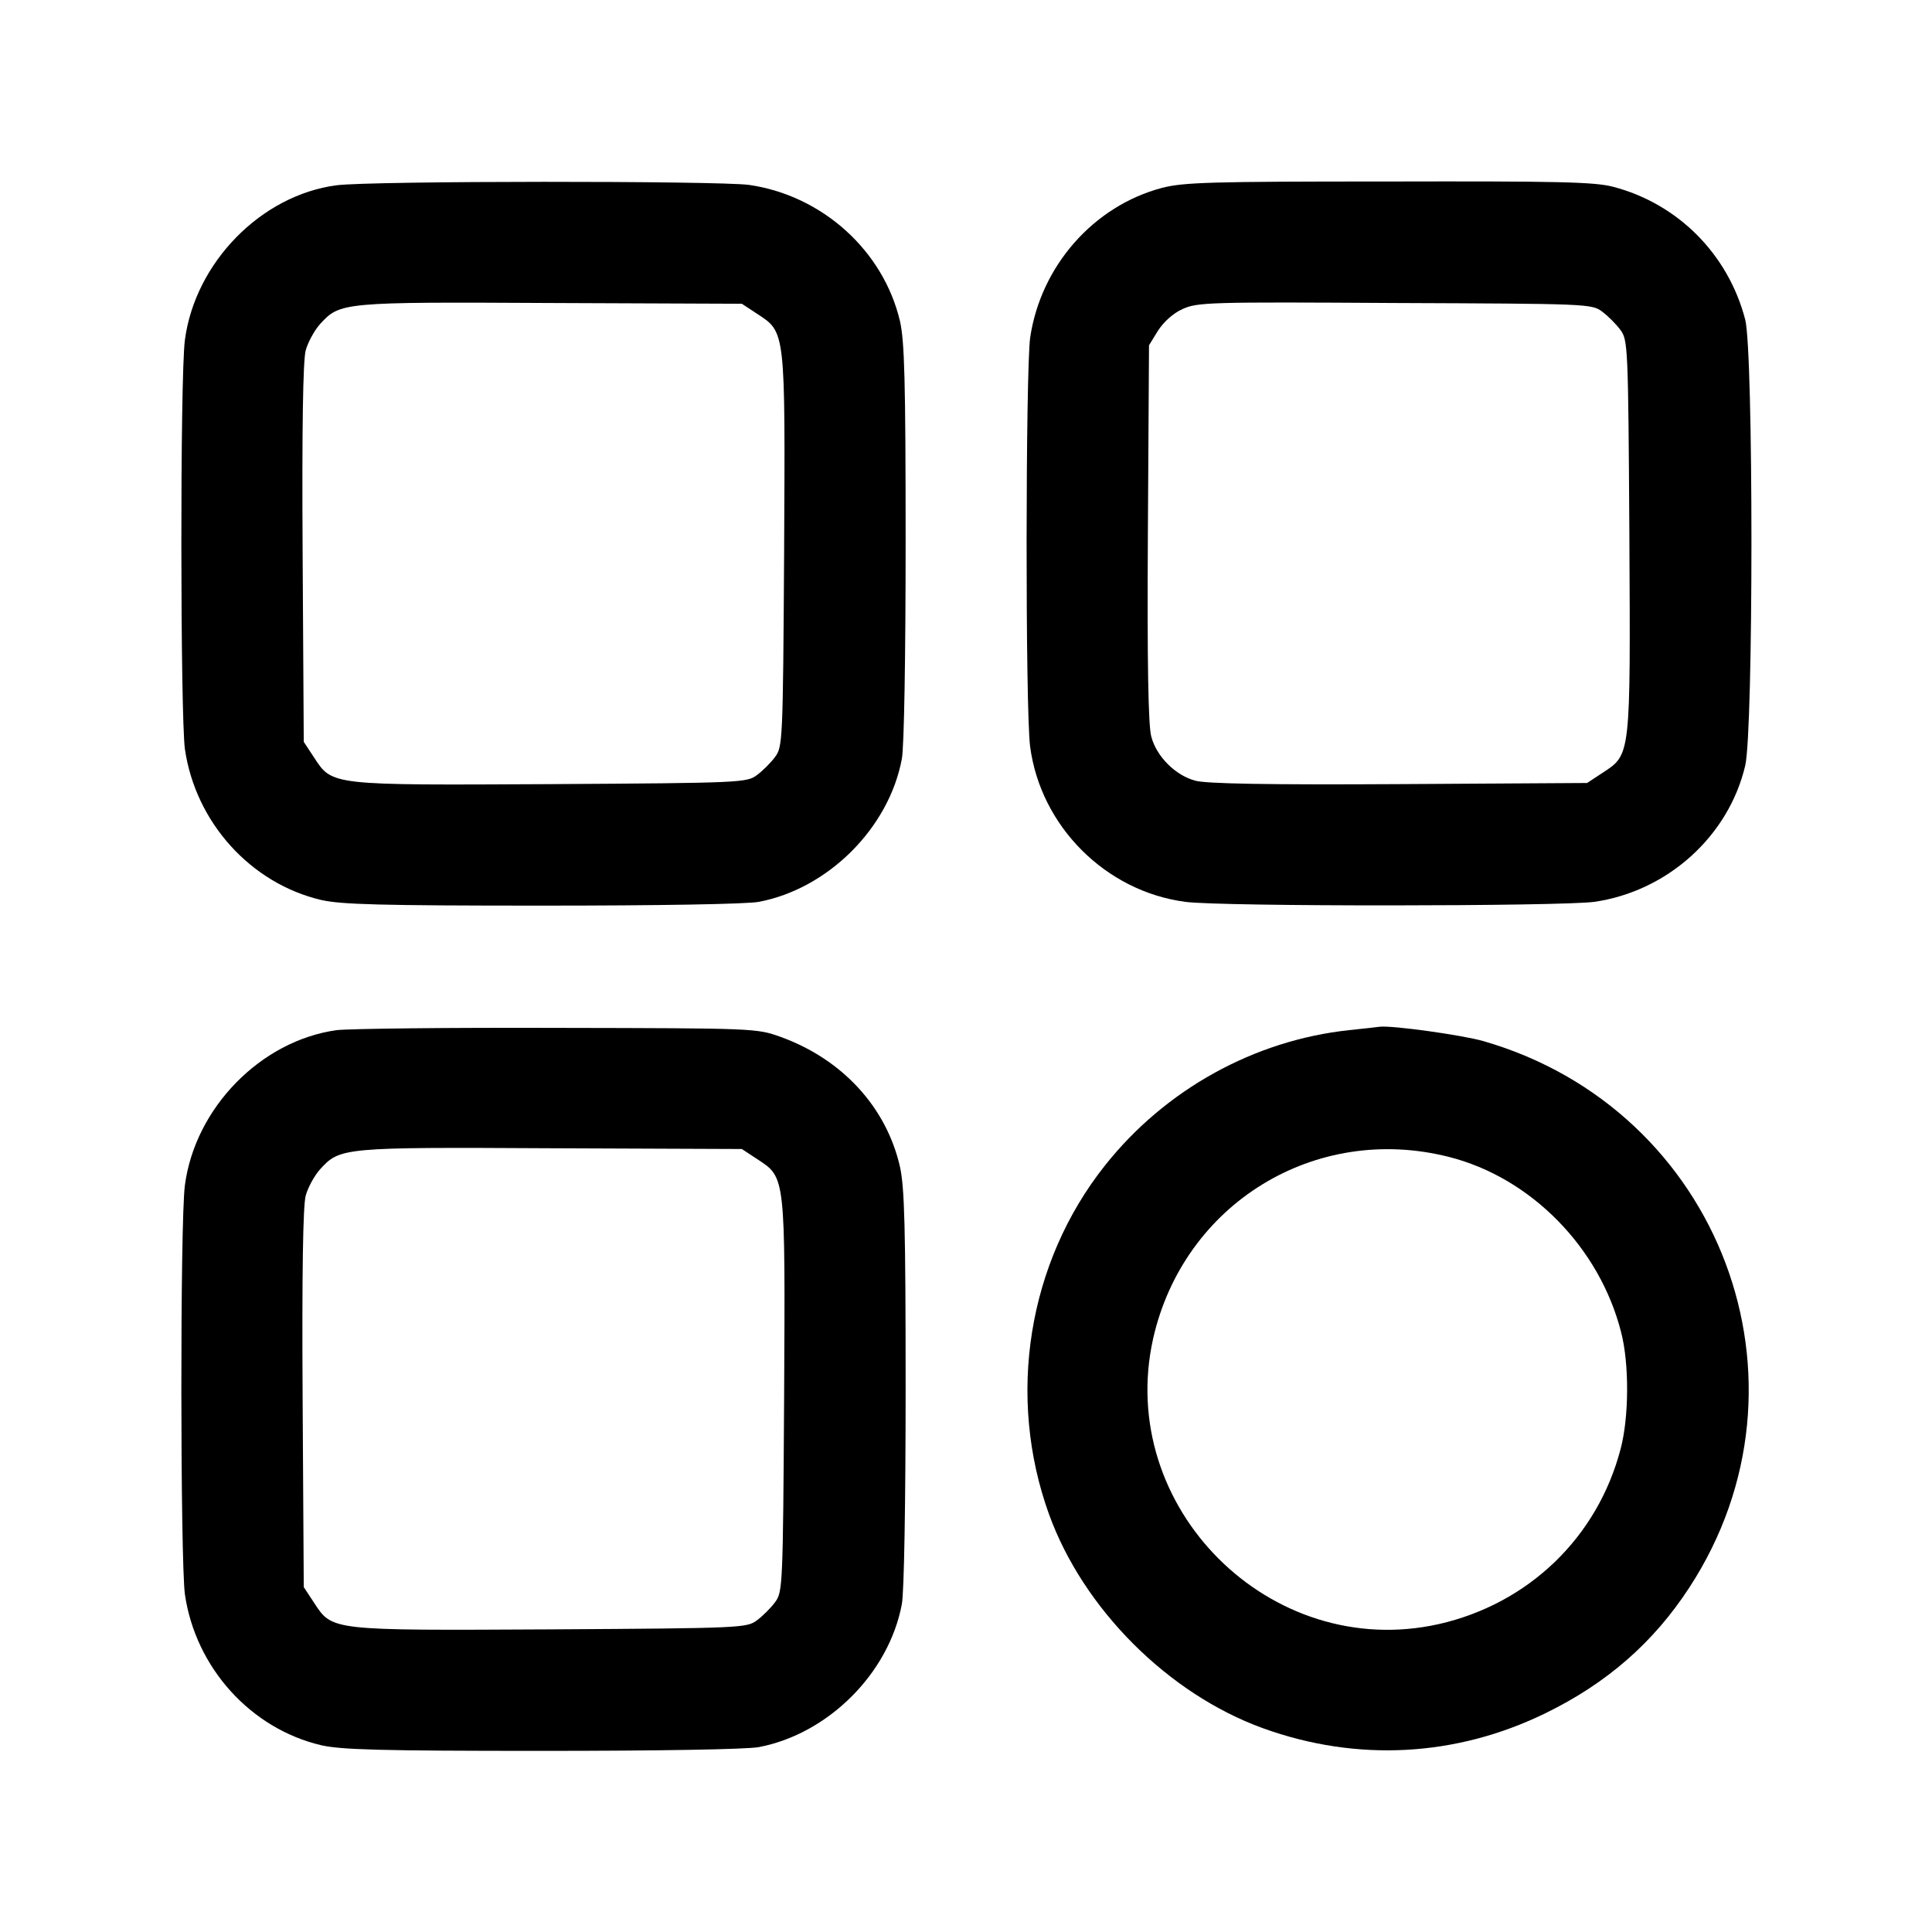
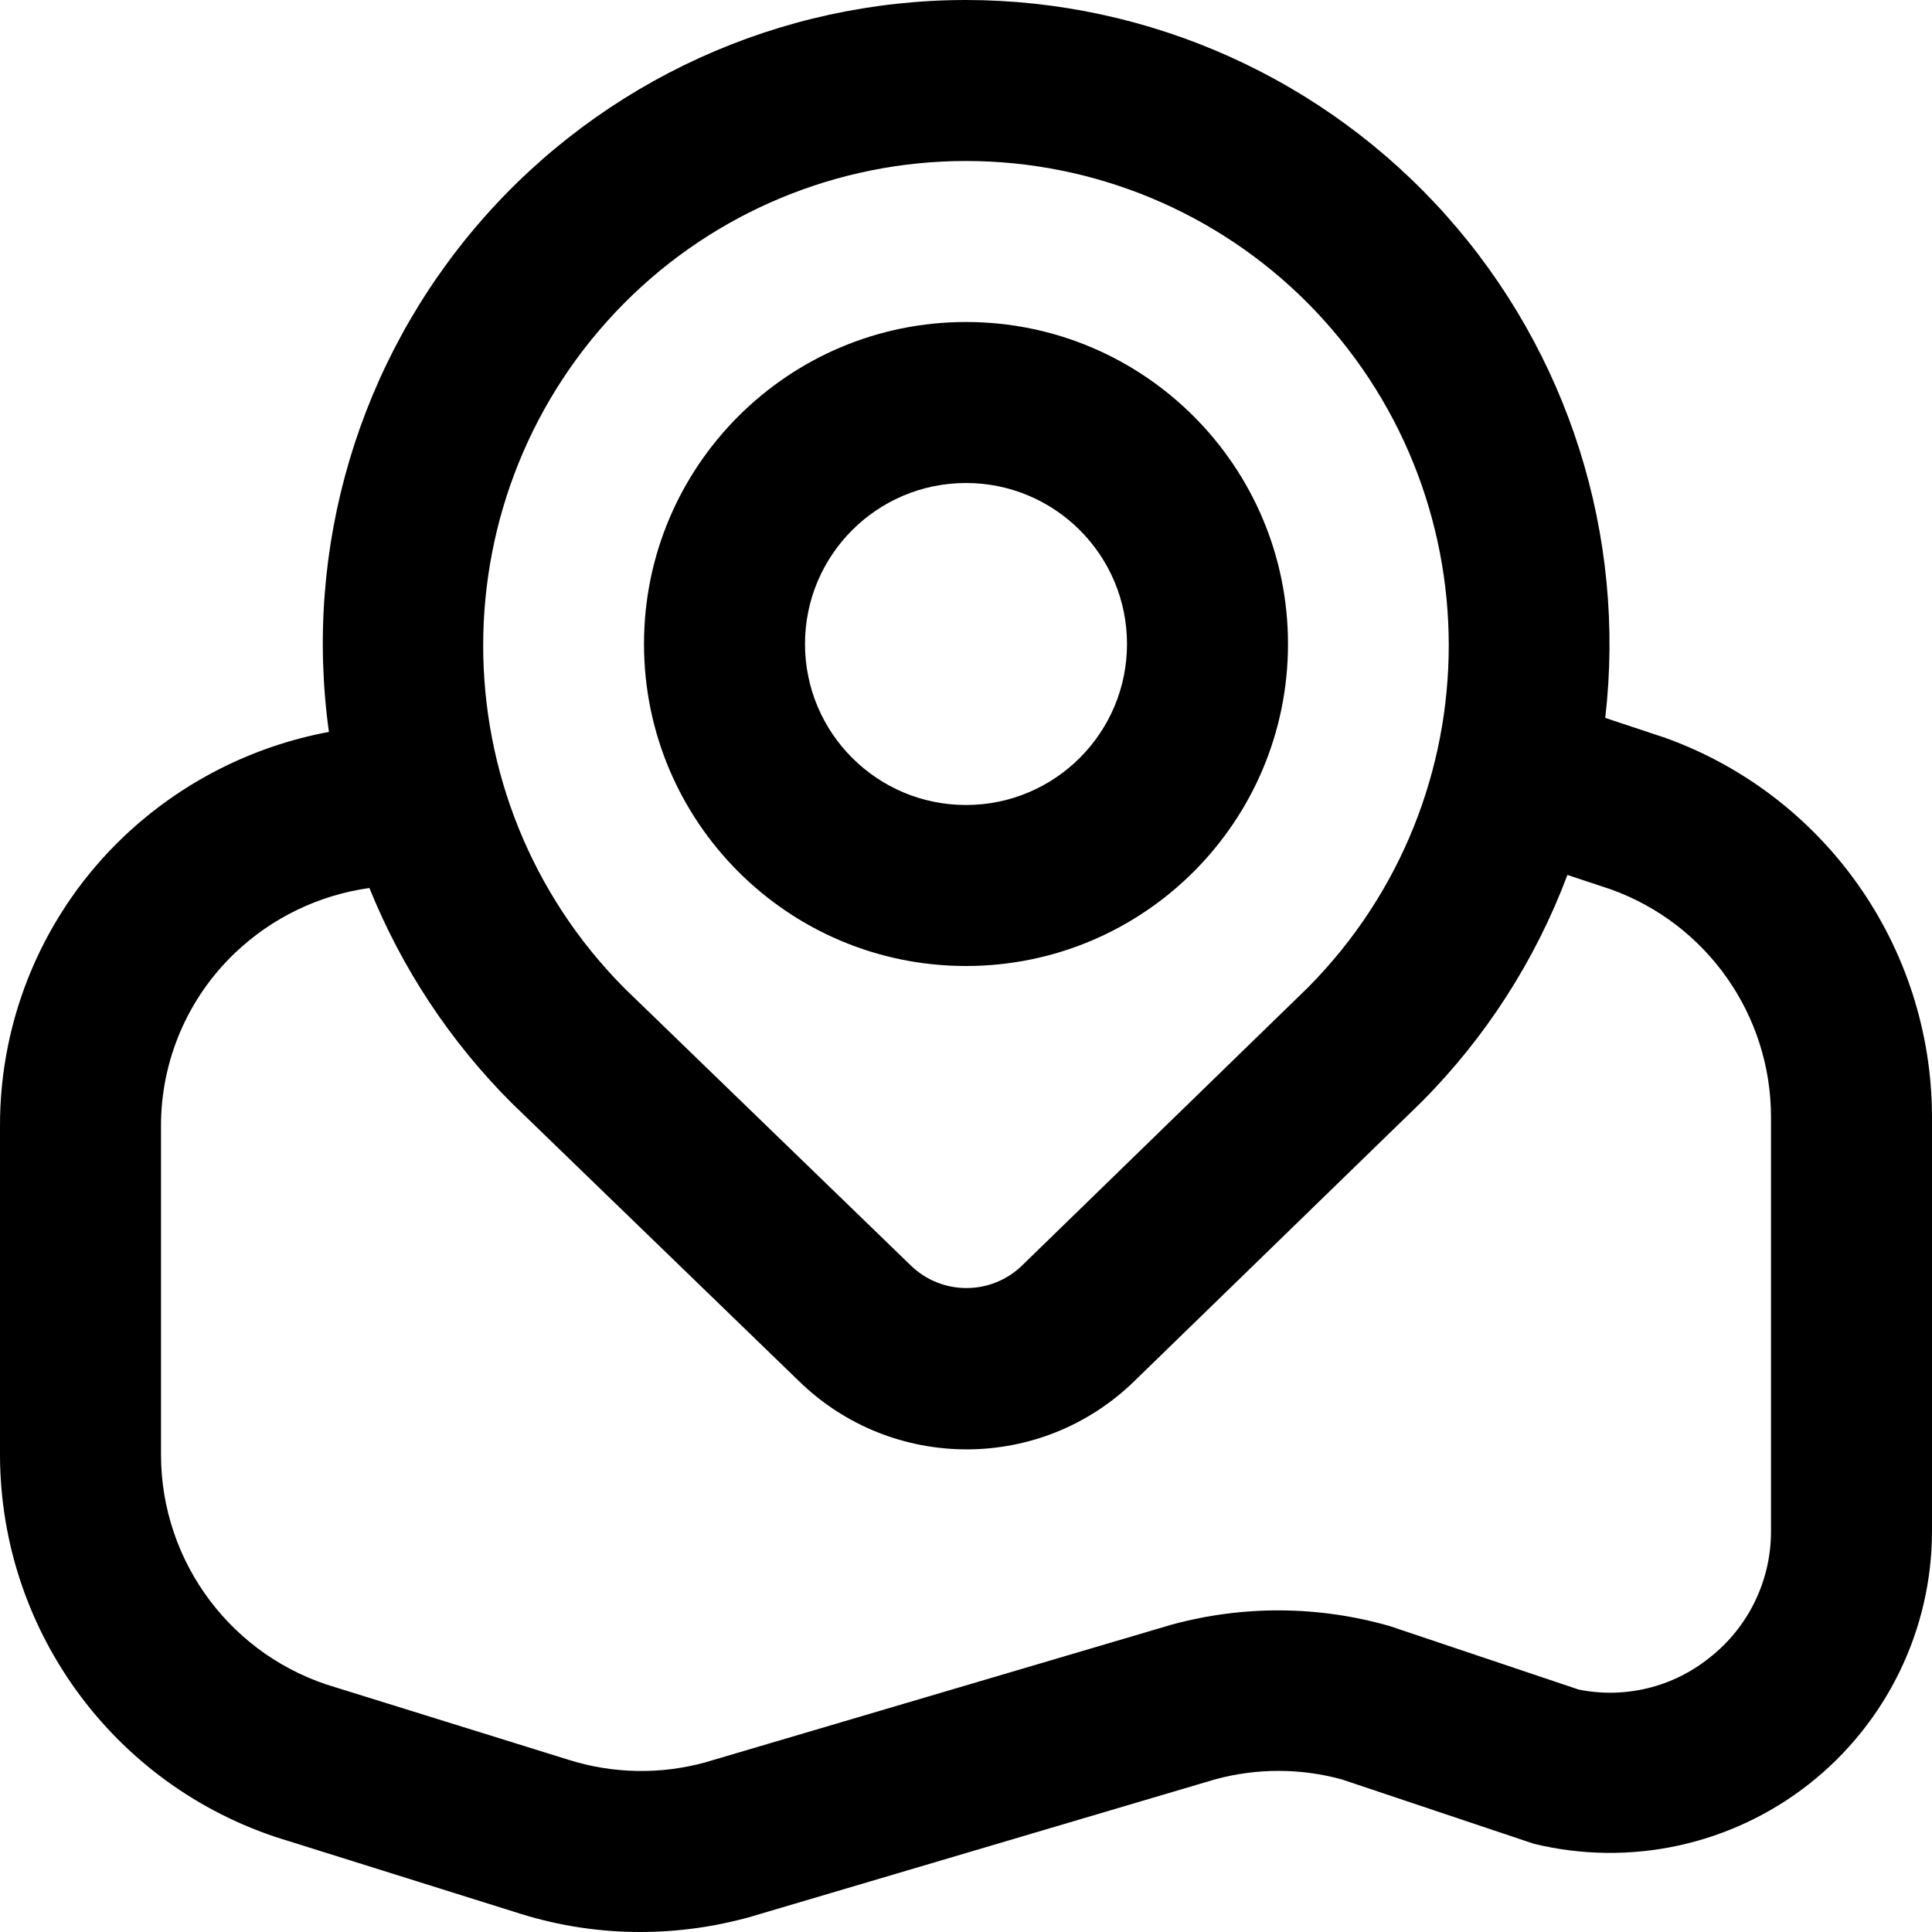
- <svg xmlns="http://www.w3.org/2000/svg" version="1.0" width="512pt" height="512pt" viewBox="0 0 512 512" preserveAspectRatio="xMidYMid meet">
-   <g transform="translate(0,512) scale(0.1,-0.1)" fill="#000000" stroke="none">
-     <path d="M892 4629 c-200 -26 -375 -205 -402 -410 -13 -98 -12 -995 0 -1084 28 -194 174 -356 361 -400 53 -12 155 -15 585 -15 313 0 543 4 575 10 184 35 345 196 379 379 6 31 10 270 10 575 0 430 -3 532 -15 585 -44 187 -206 333 -400 361 -83 11 -1001 11 -1093 -1z m1115 -341 c75 -49 74 -42 71 -630 -3 -504 -4 -517 -24 -544 -11 -15 -33 -37 -48 -48 -27 -20 -40 -21 -544 -24 -588 -3 -581 -4 -630 71 l-27 41 -3 498 c-2 335 1 511 8 539 6 22 23 53 38 70 53 58 58 59 613 56 l505 -2 41 -27z" />
-     <path d="M3079 4622 c-181 -48 -321 -207 -349 -397 -12 -89 -13 -986 0 -1084 28 -211 200 -383 411 -411 98 -13 995 -12 1084 0 194 28 356 174 400 361 22 94 22 1097 0 1182 -45 173 -178 307 -350 352 -50 13 -145 15 -595 14 -472 0 -543 -2 -601 -17z m1167 -328 c15 -11 37 -33 48 -48 20 -27 21 -40 24 -544 3 -588 4 -581 -71 -630 l-41 -27 -498 -3 c-346 -2 -511 1 -540 9 -53 14 -103 64 -117 117 -8 29 -11 194 -9 539 l3 498 24 39 c15 23 40 46 65 57 39 18 71 19 563 16 509 -2 522 -2 549 -23z" />
-     <path d="M892 2390 c-201 -28 -375 -206 -402 -411 -13 -98 -12 -995 0 -1084 28 -194 174 -356 361 -400 53 -12 155 -15 585 -15 313 0 543 4 575 10 184 35 345 196 379 379 6 31 10 270 10 573 0 429 -3 531 -15 586 -36 158 -153 285 -316 344 -64 23 -68 23 -589 24 -289 1 -553 -2 -588 -6z m1115 -342 c75 -49 74 -42 71 -630 -3 -504 -4 -517 -24 -544 -11 -15 -33 -37 -48 -48 -27 -20 -40 -21 -544 -24 -588 -3 -581 -4 -630 71 l-27 41 -3 498 c-2 335 1 511 8 539 6 22 23 53 38 70 53 58 58 59 613 56 l505 -2 41 -27z" />
-     <path d="M3575 2390 c-251 -27 -487 -157 -647 -359 -204 -257 -261 -611 -148 -924 91 -251 316 -476 567 -567 249 -90 512 -76 749 40 162 79 286 187 381 333 355 544 82 1267 -546 1448 -56 16 -242 42 -275 38 -6 -1 -43 -5 -81 -9z m265 -336 c217 -55 399 -240 456 -464 22 -84 21 -226 -1 -309 -61 -235 -244 -411 -482 -465 -447 -100 -857 310 -757 757 81 357 429 571 784 481z" />
-   </g>
+ <svg xmlns="http://www.w3.org/2000/svg" id="Layer_1" data-name="Layer 1" viewBox="0 0 24 24" width="512" height="512">
+   <path d="M12,12A4,4,0,1,0,8,8,4,4,0,0,0,12,12Zm0-6a2,2,0,1,1-2,2A2,2,0,0,1,12,6Zm8.66,3.157-.719-.239A8,8,0,0,0,12,0,7.993,7.993,0,0,0,4.086,9.092a5.045,5.045,0,0,0-2.548,1.3A4.946,4.946,0,0,0,0,14v4.075a5.013,5.013,0,0,0,3.6,4.8l2.87.9A4.981,4.981,0,0,0,7.959,24a5.076,5.076,0,0,0,1.355-.186l5.78-1.71a2.987,2.987,0,0,1,1.573,0l2.387.8A4,4,0,0,0,24,19.021V13.872A5.015,5.015,0,0,0,20.66,9.156ZM7.758,3.762a5.987,5.987,0,0,1,8.484,0,6.037,6.037,0,0,1,.011,8.5L12.7,15.717a.992.992,0,0,1-1.389,0L7.758,12.277A6.04,6.04,0,0,1,7.758,3.762ZM22,19.021a1.991,1.991,0,0,1-.764,1.572,1.969,1.969,0,0,1-1.626.395L17.265,20.2a5.023,5.023,0,0,0-2.717-.016L8.764,21.892a3,3,0,0,1-1.694-.029l-2.894-.9A3.013,3.013,0,0,1,2,18.075V14a2.964,2.964,0,0,1,.92-2.163,3.024,3.024,0,0,1,1.669-.806A8.021,8.021,0,0,0,6.354,13.7l3.567,3.453a2.983,2.983,0,0,0,4.174,0l3.563-3.463a7.962,7.962,0,0,0,1.813-2.821l.537.178A3.006,3.006,0,0,1,22,13.872Z" />
</svg>
